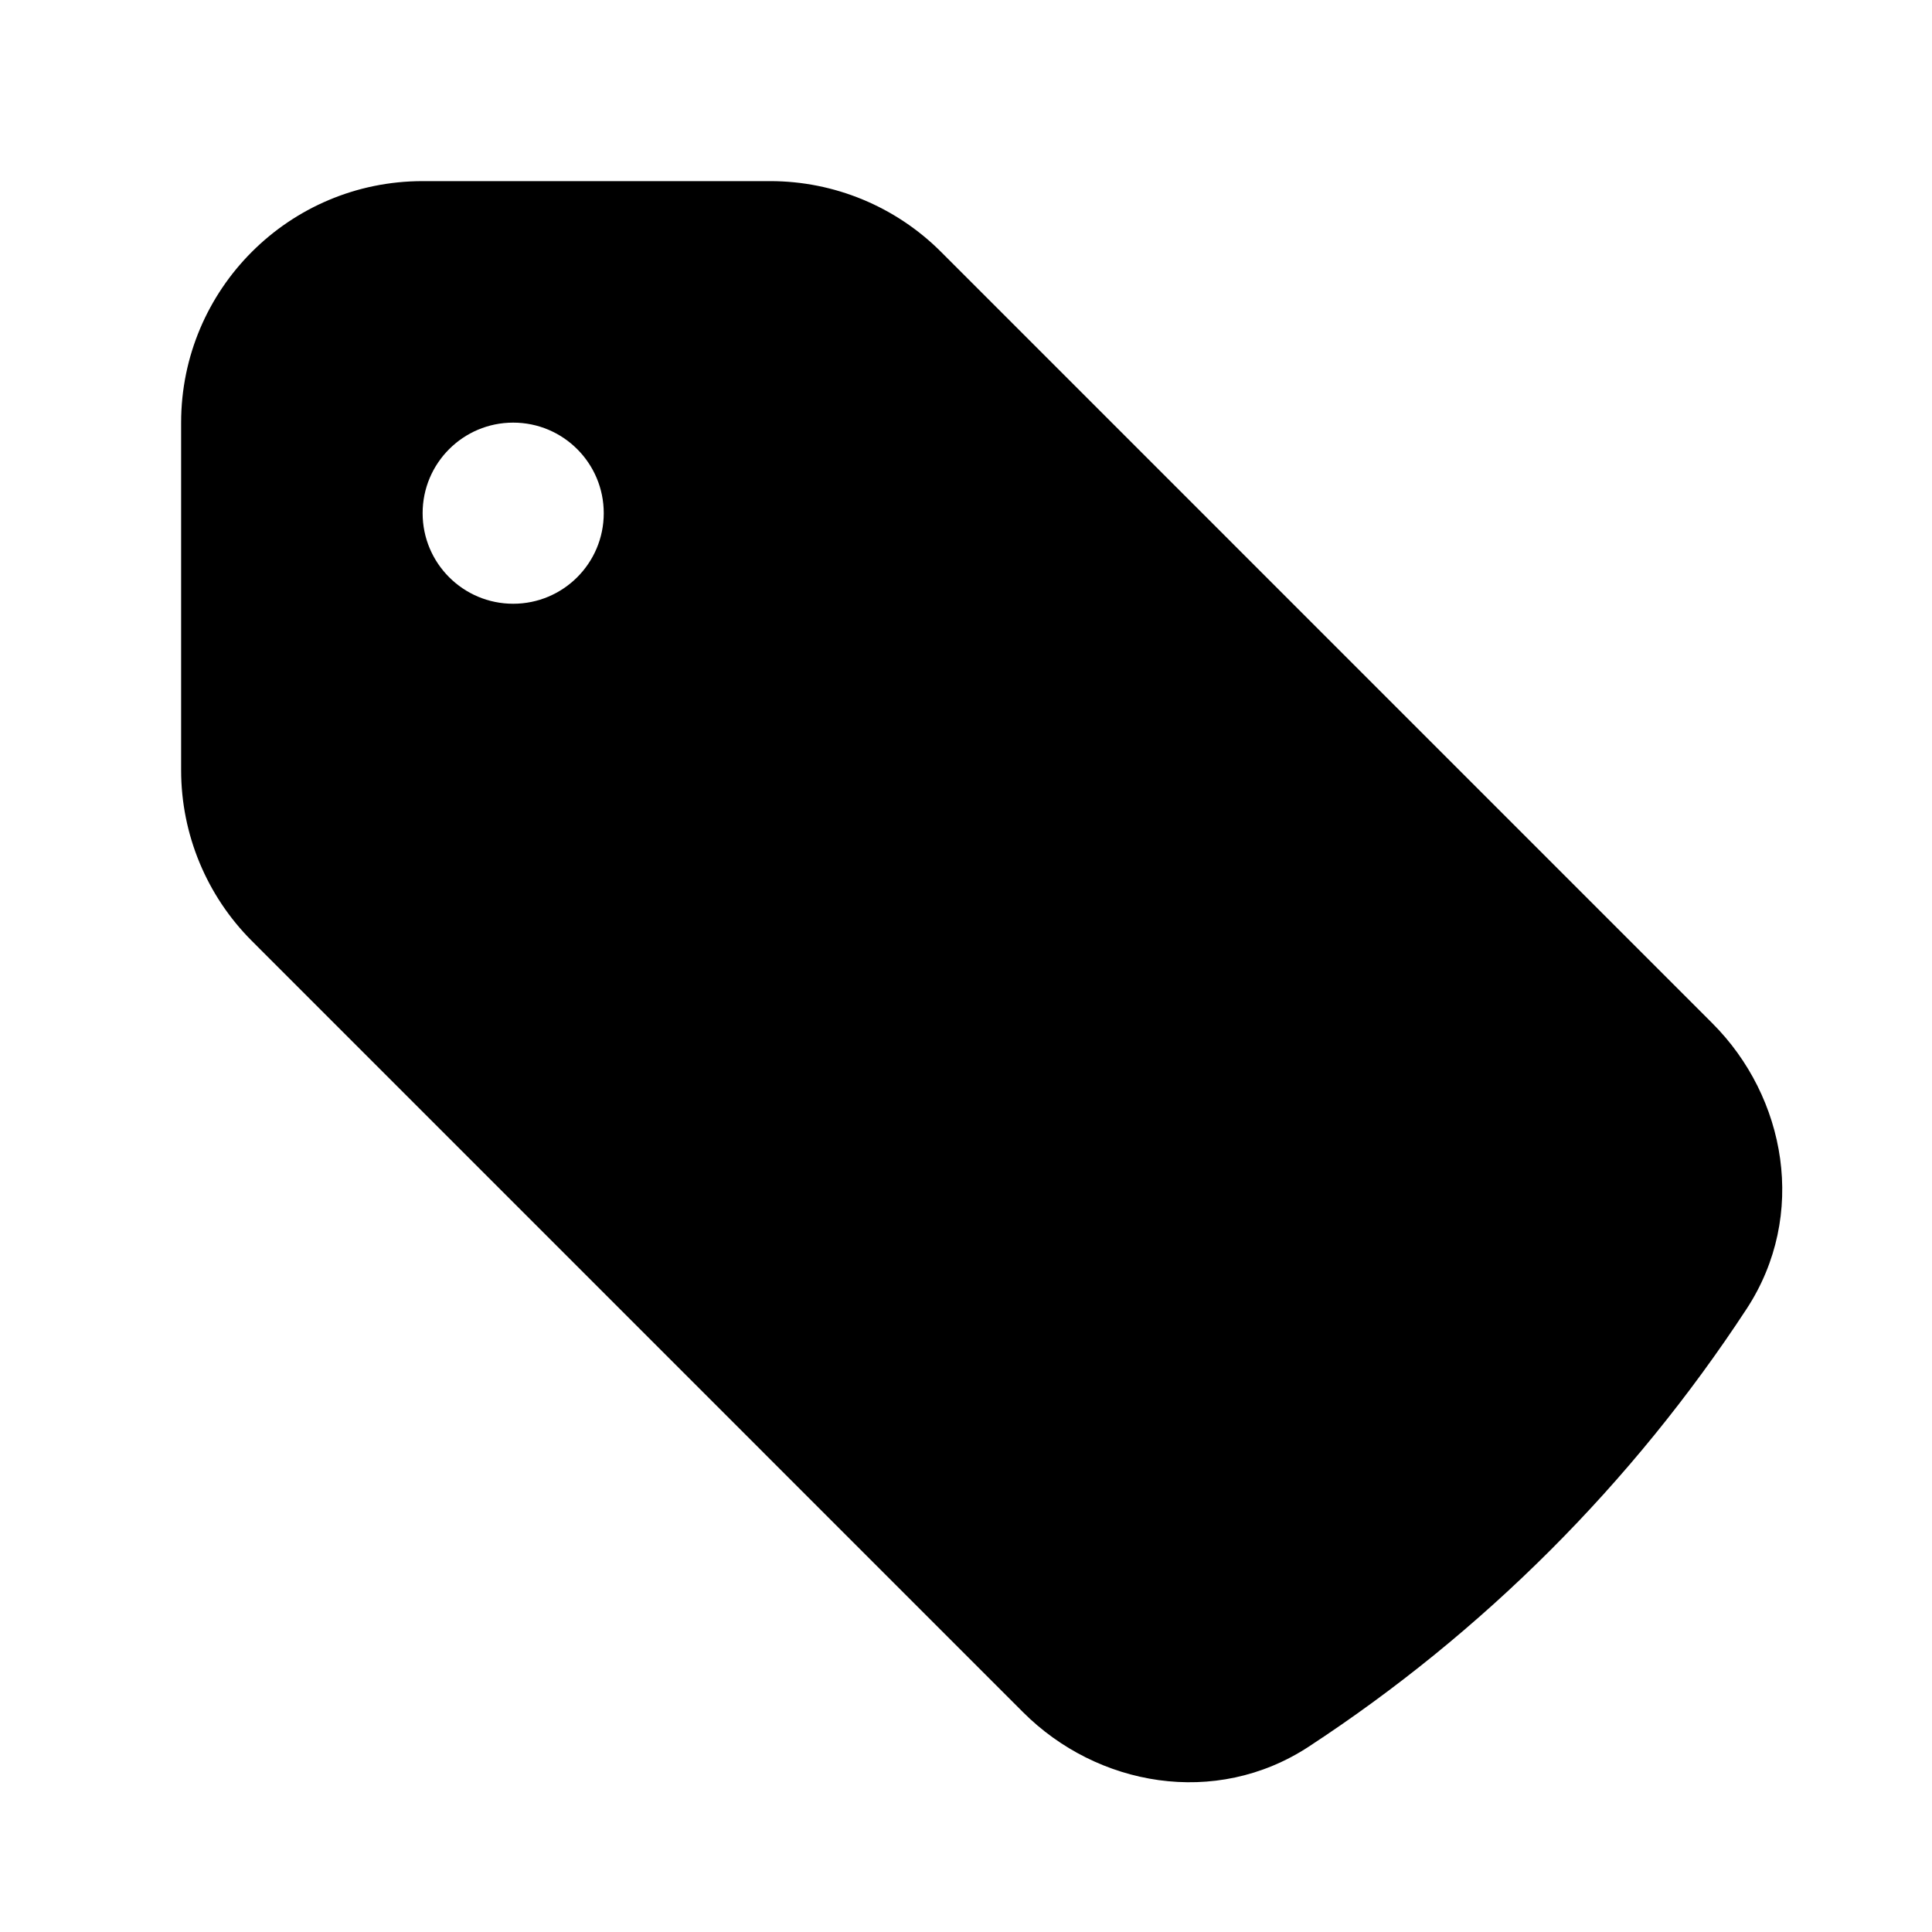
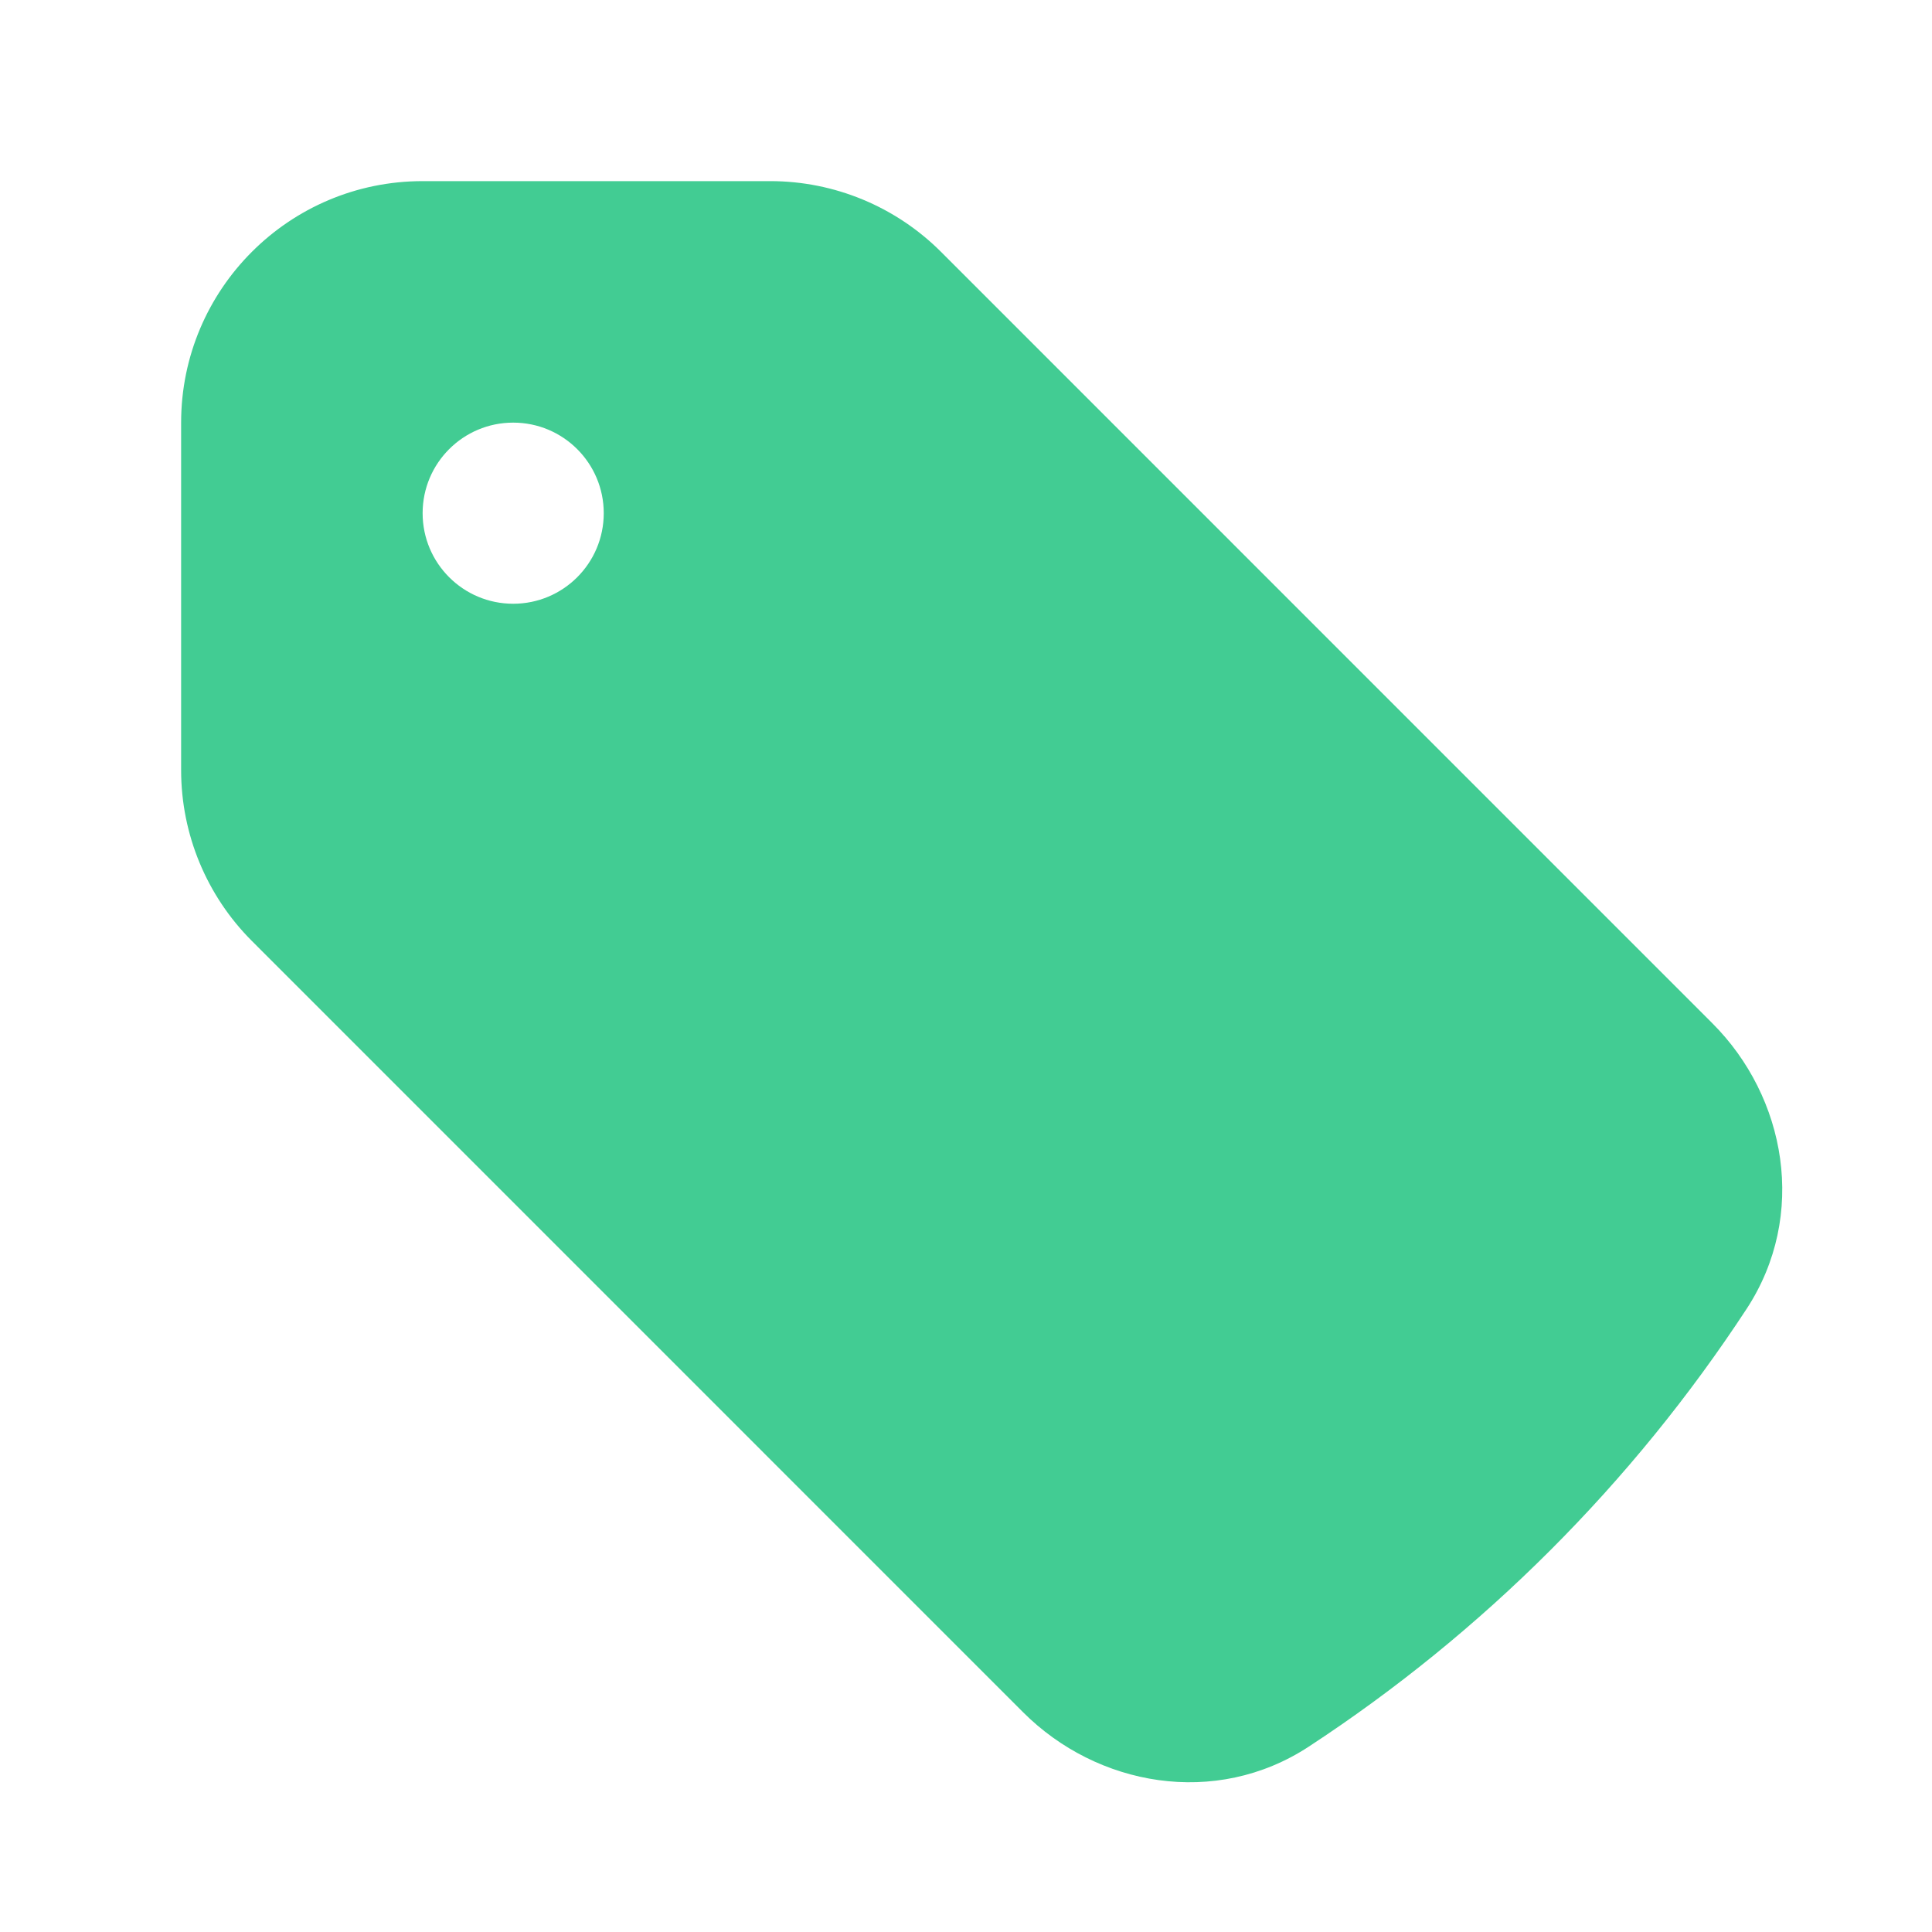
- <svg xmlns="http://www.w3.org/2000/svg" viewBox="0 0 24 24" fill="currentColor" class="size-6">
+ <svg xmlns="http://www.w3.org/2000/svg" viewBox="0 0 24 24" fill="#42CC93" class="size-6">
  <path fill-rule="evenodd" d="M5.25 2.25a3 3 0 0 0-3 3v4.318a3 3 0 0 0 .879 2.121l9.58 9.581c.92.92 2.39 1.186 3.548.428a18.849 18.849 0 0 0 5.441-5.44c.758-1.16.492-2.629-.428-3.548l-9.58-9.581a3 3 0 0 0-2.122-.879H5.25ZM6.375 7.5a1.125 1.125 0 1 0 0-2.25 1.125 1.125 0 0 0 0 2.25Z" clip-rule="evenodd" />
</svg>
